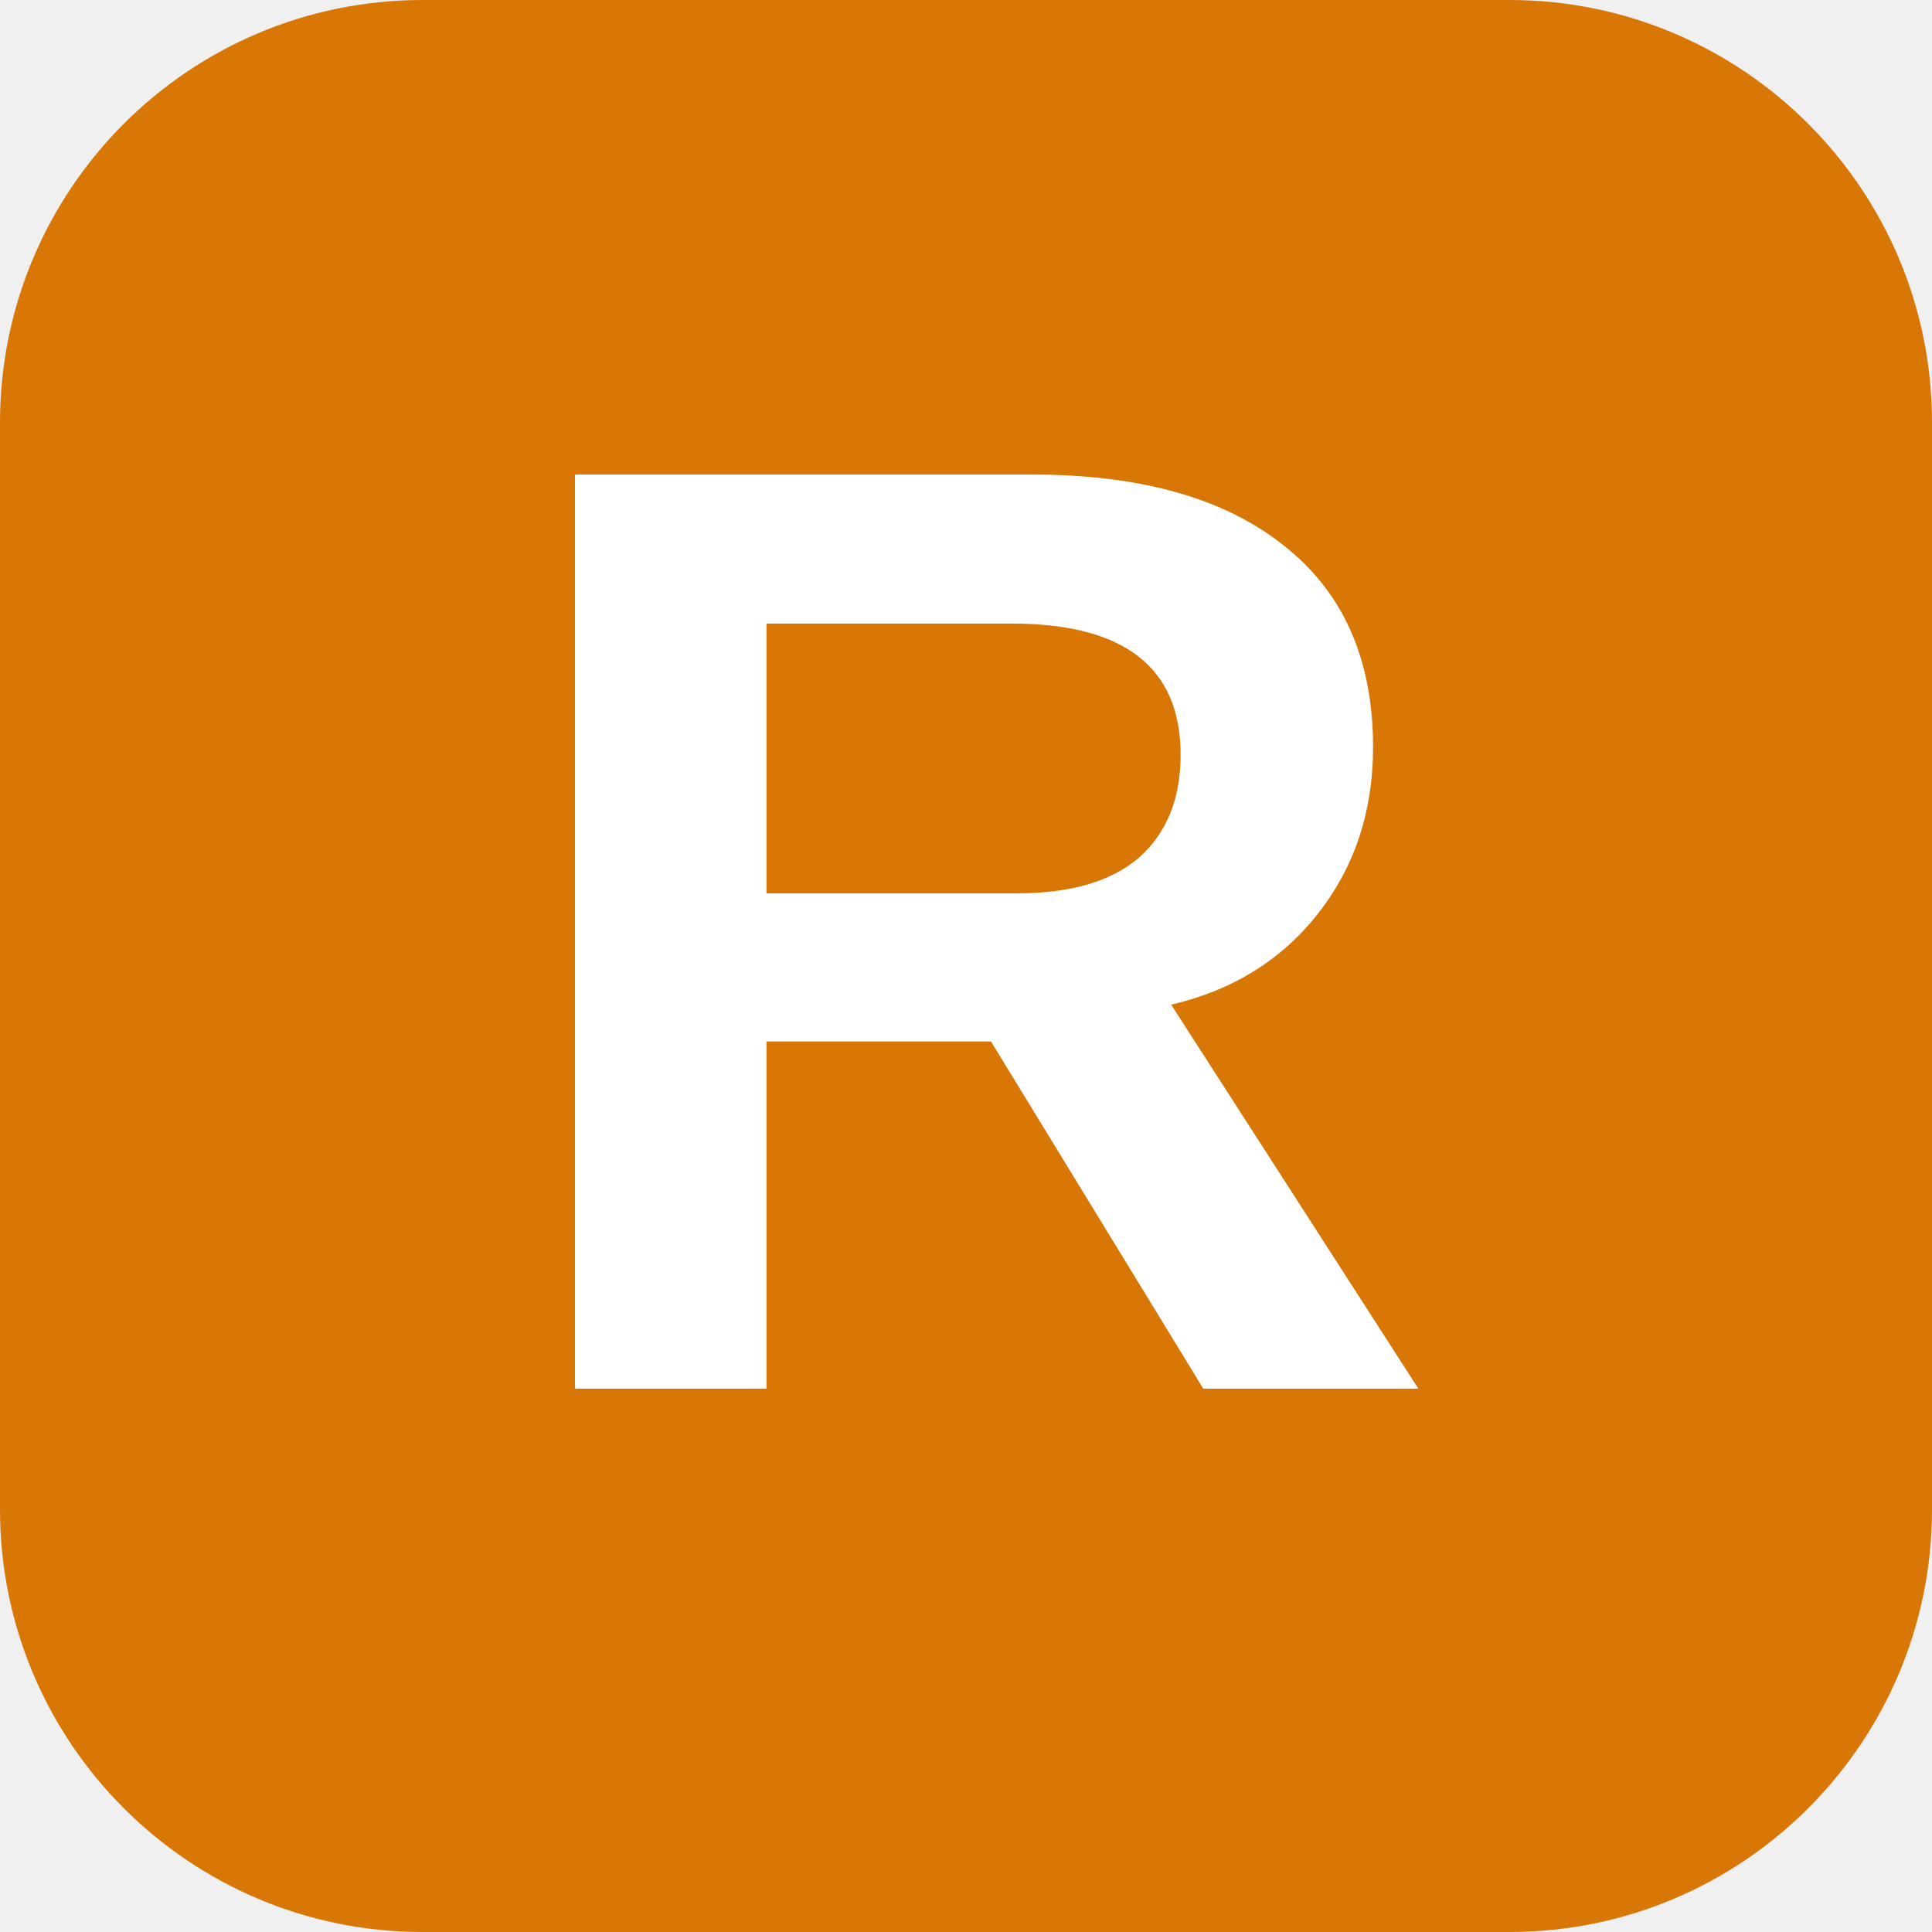
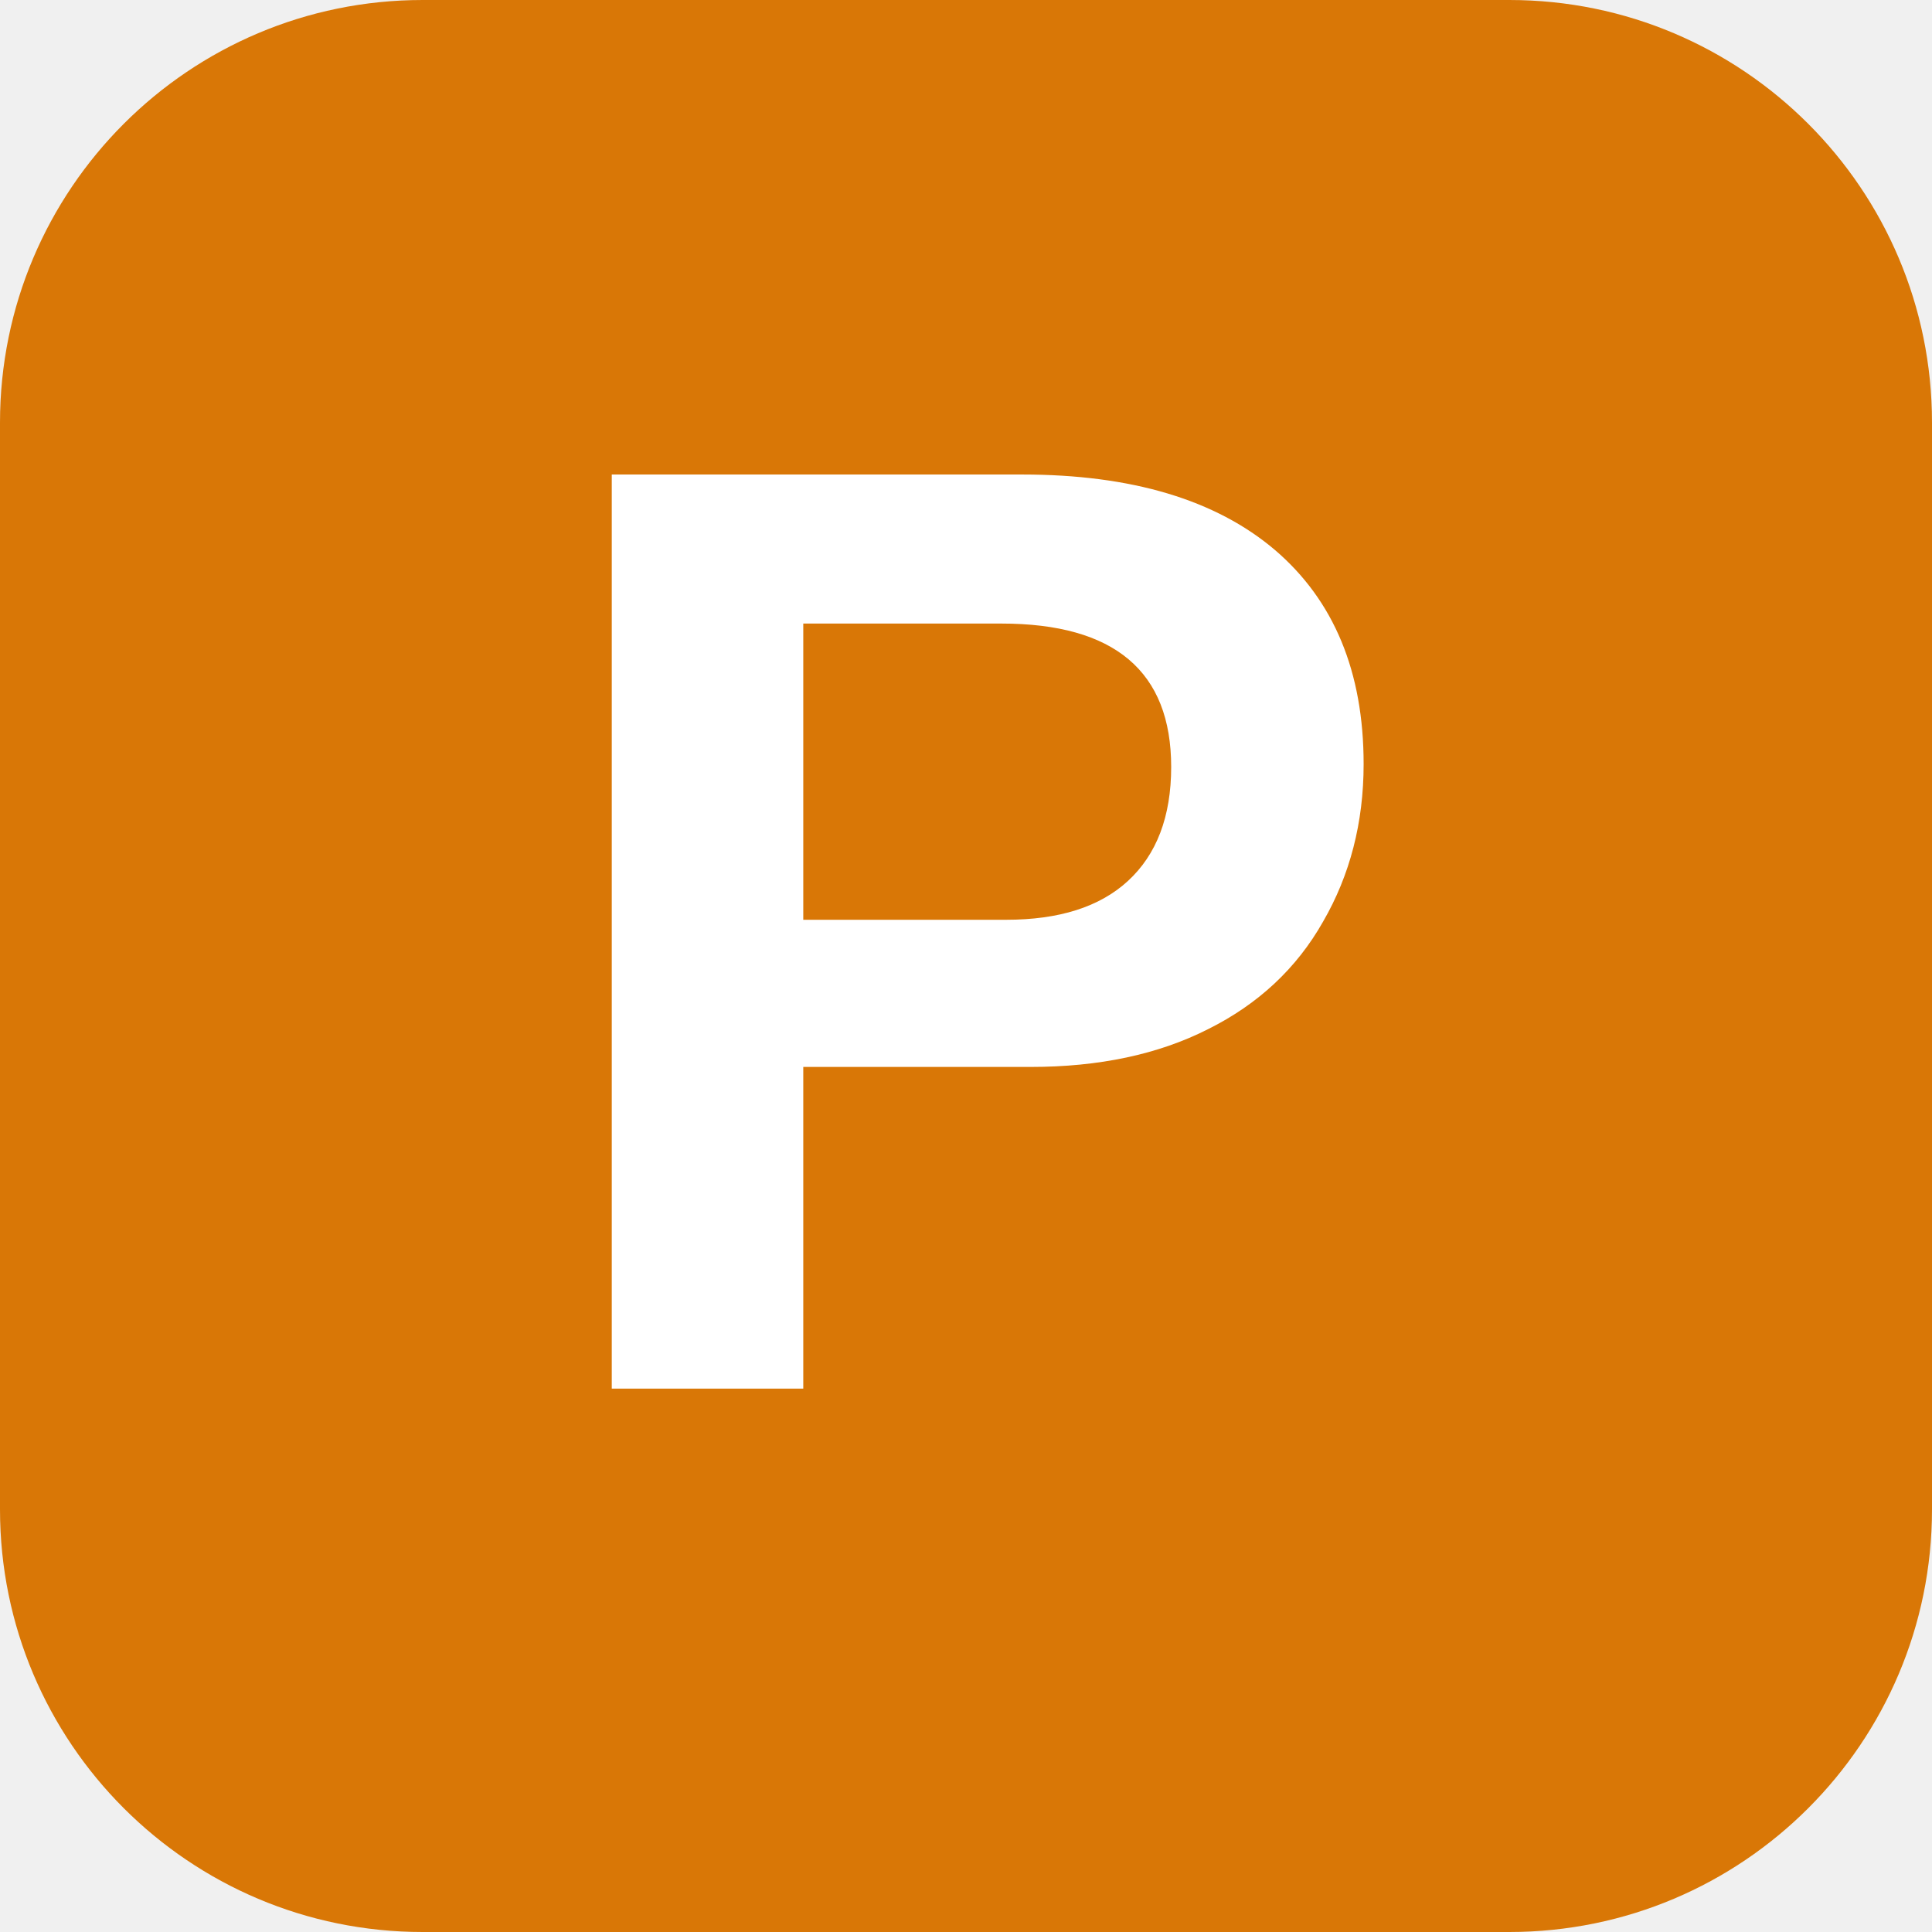
<svg xmlns="http://www.w3.org/2000/svg" viewBox="0 0 32 32">
  <rect width="32" height="32" rx="7" fill="#d97706" />
-   <text x="16" y="23" text-anchor="middle" font-family="Arial, sans-serif" font-weight="900" font-size="22" fill="white">R</text>
+   <text x="16" y="23" text-anchor="middle" font-family="Arial, sans-serif" font-weight="900" font-size="22" fill="white">Р</text>
</svg>
